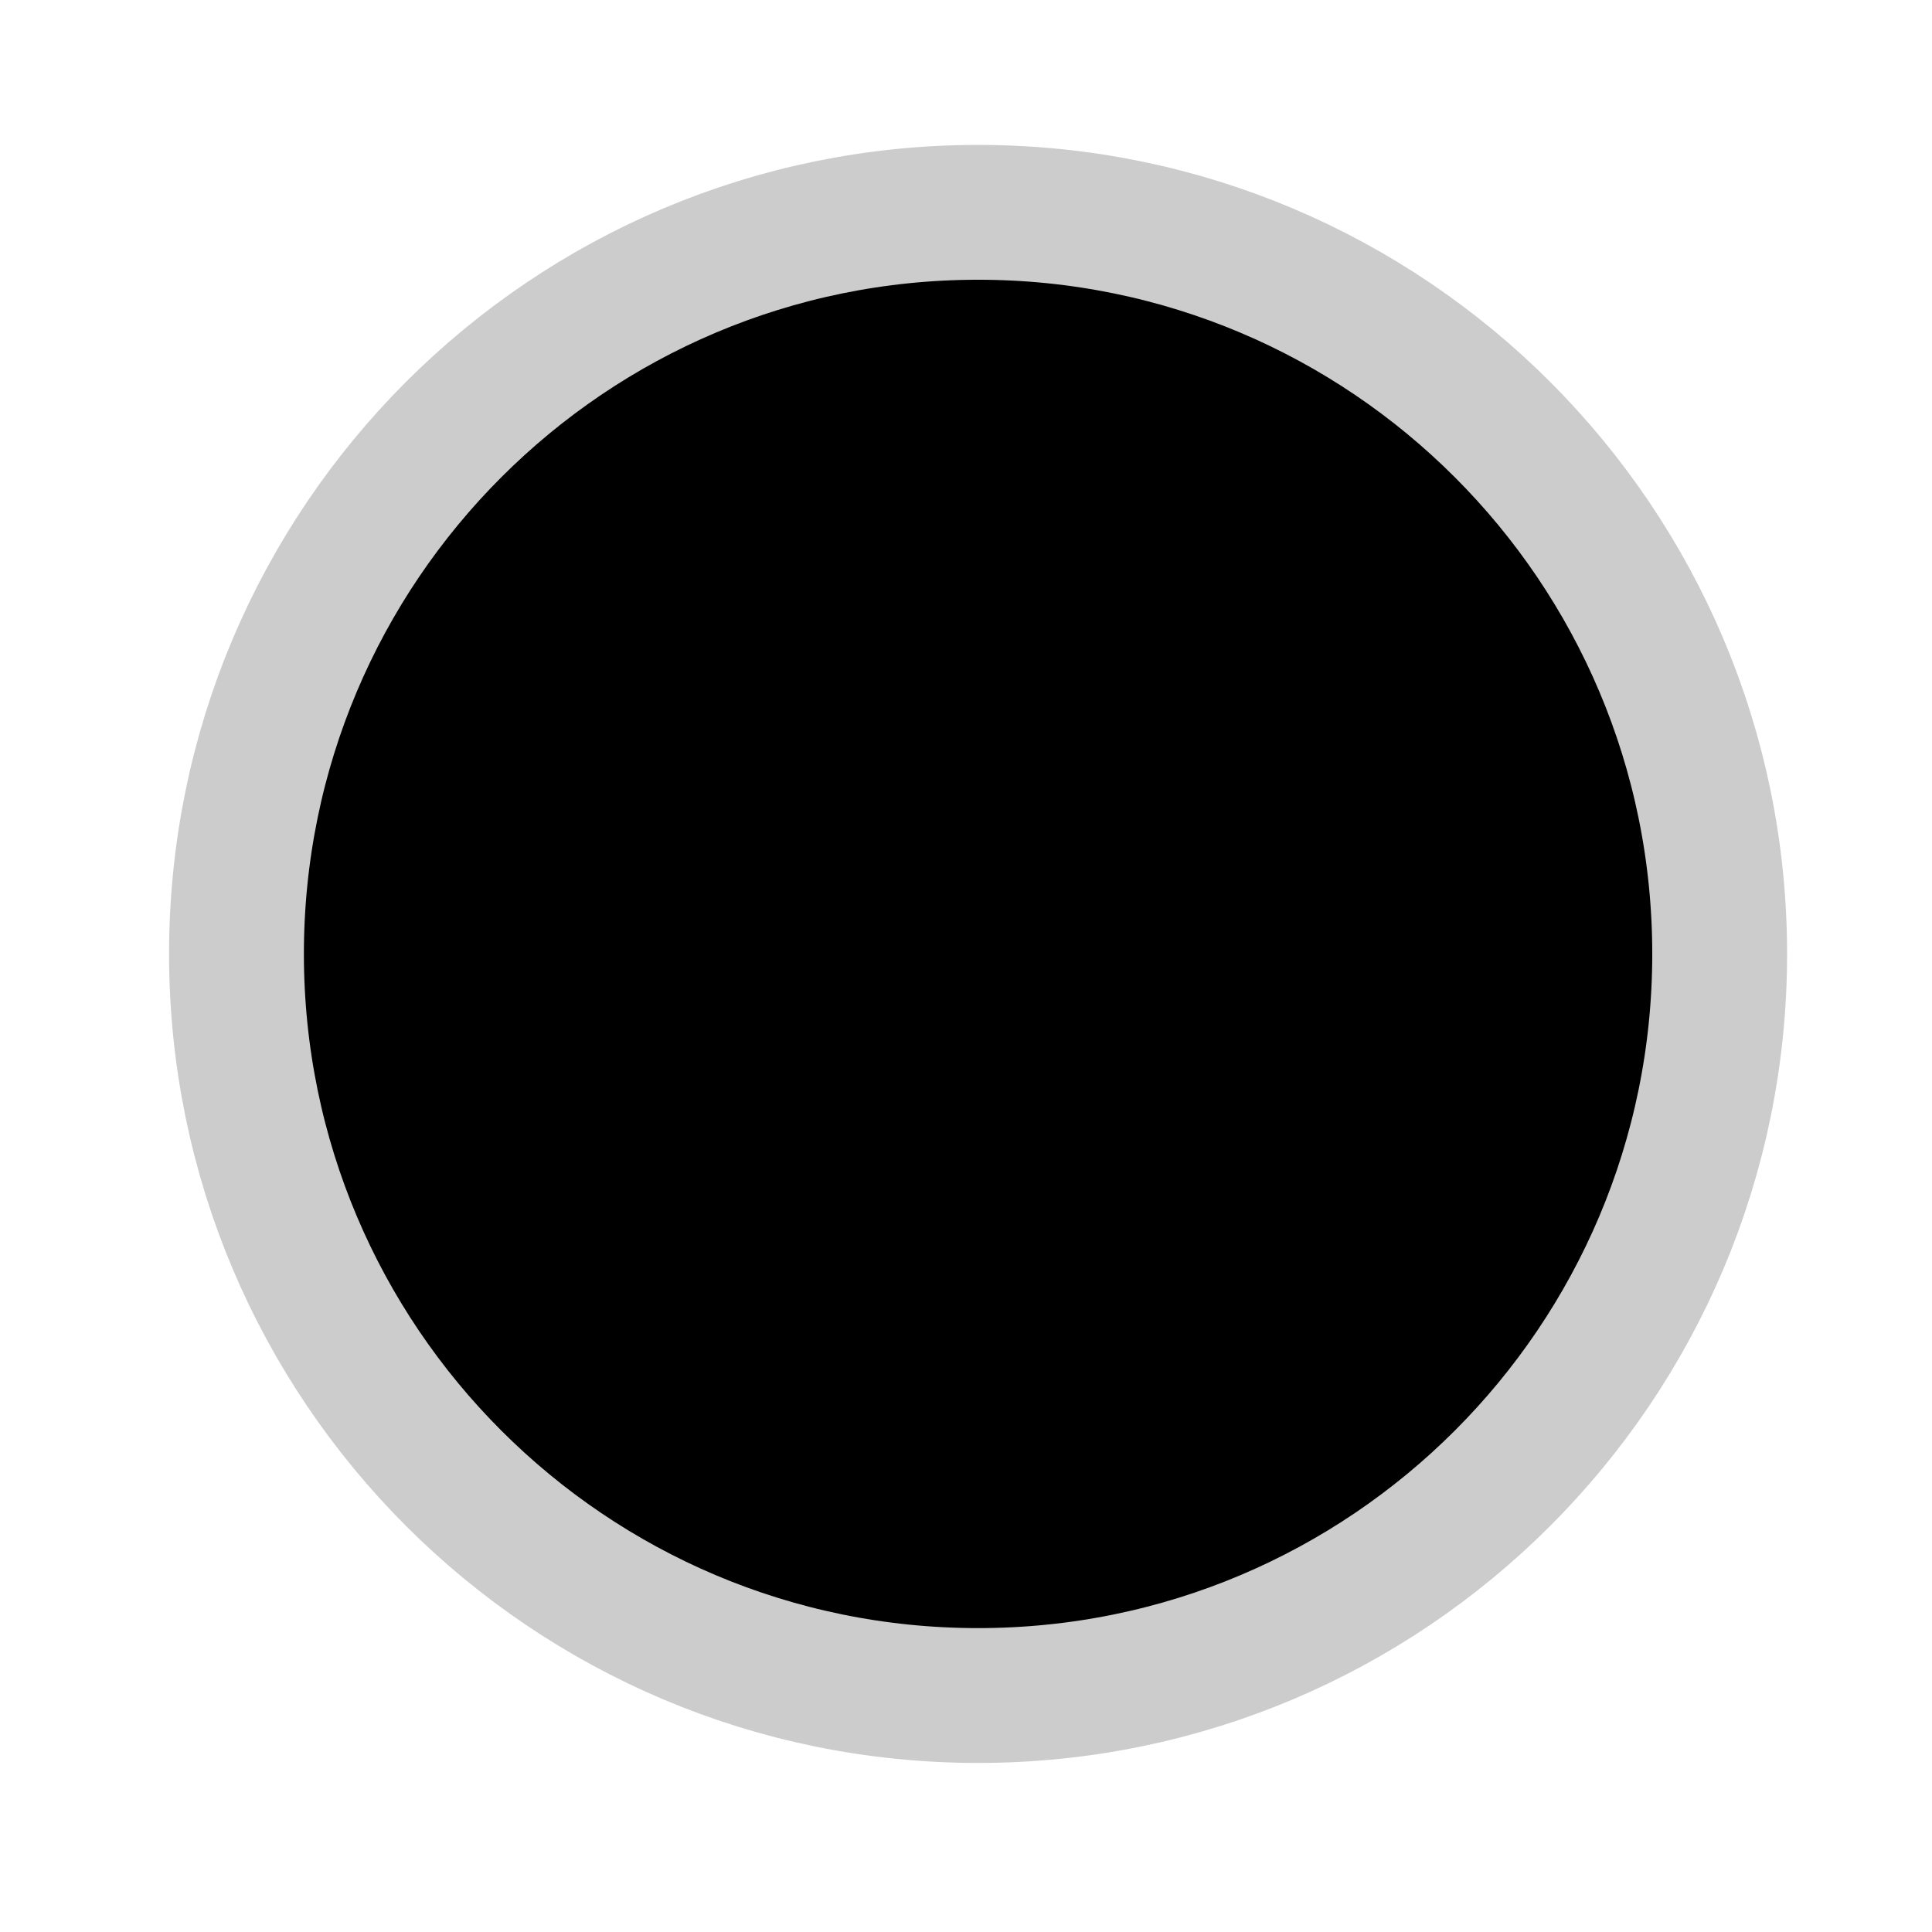
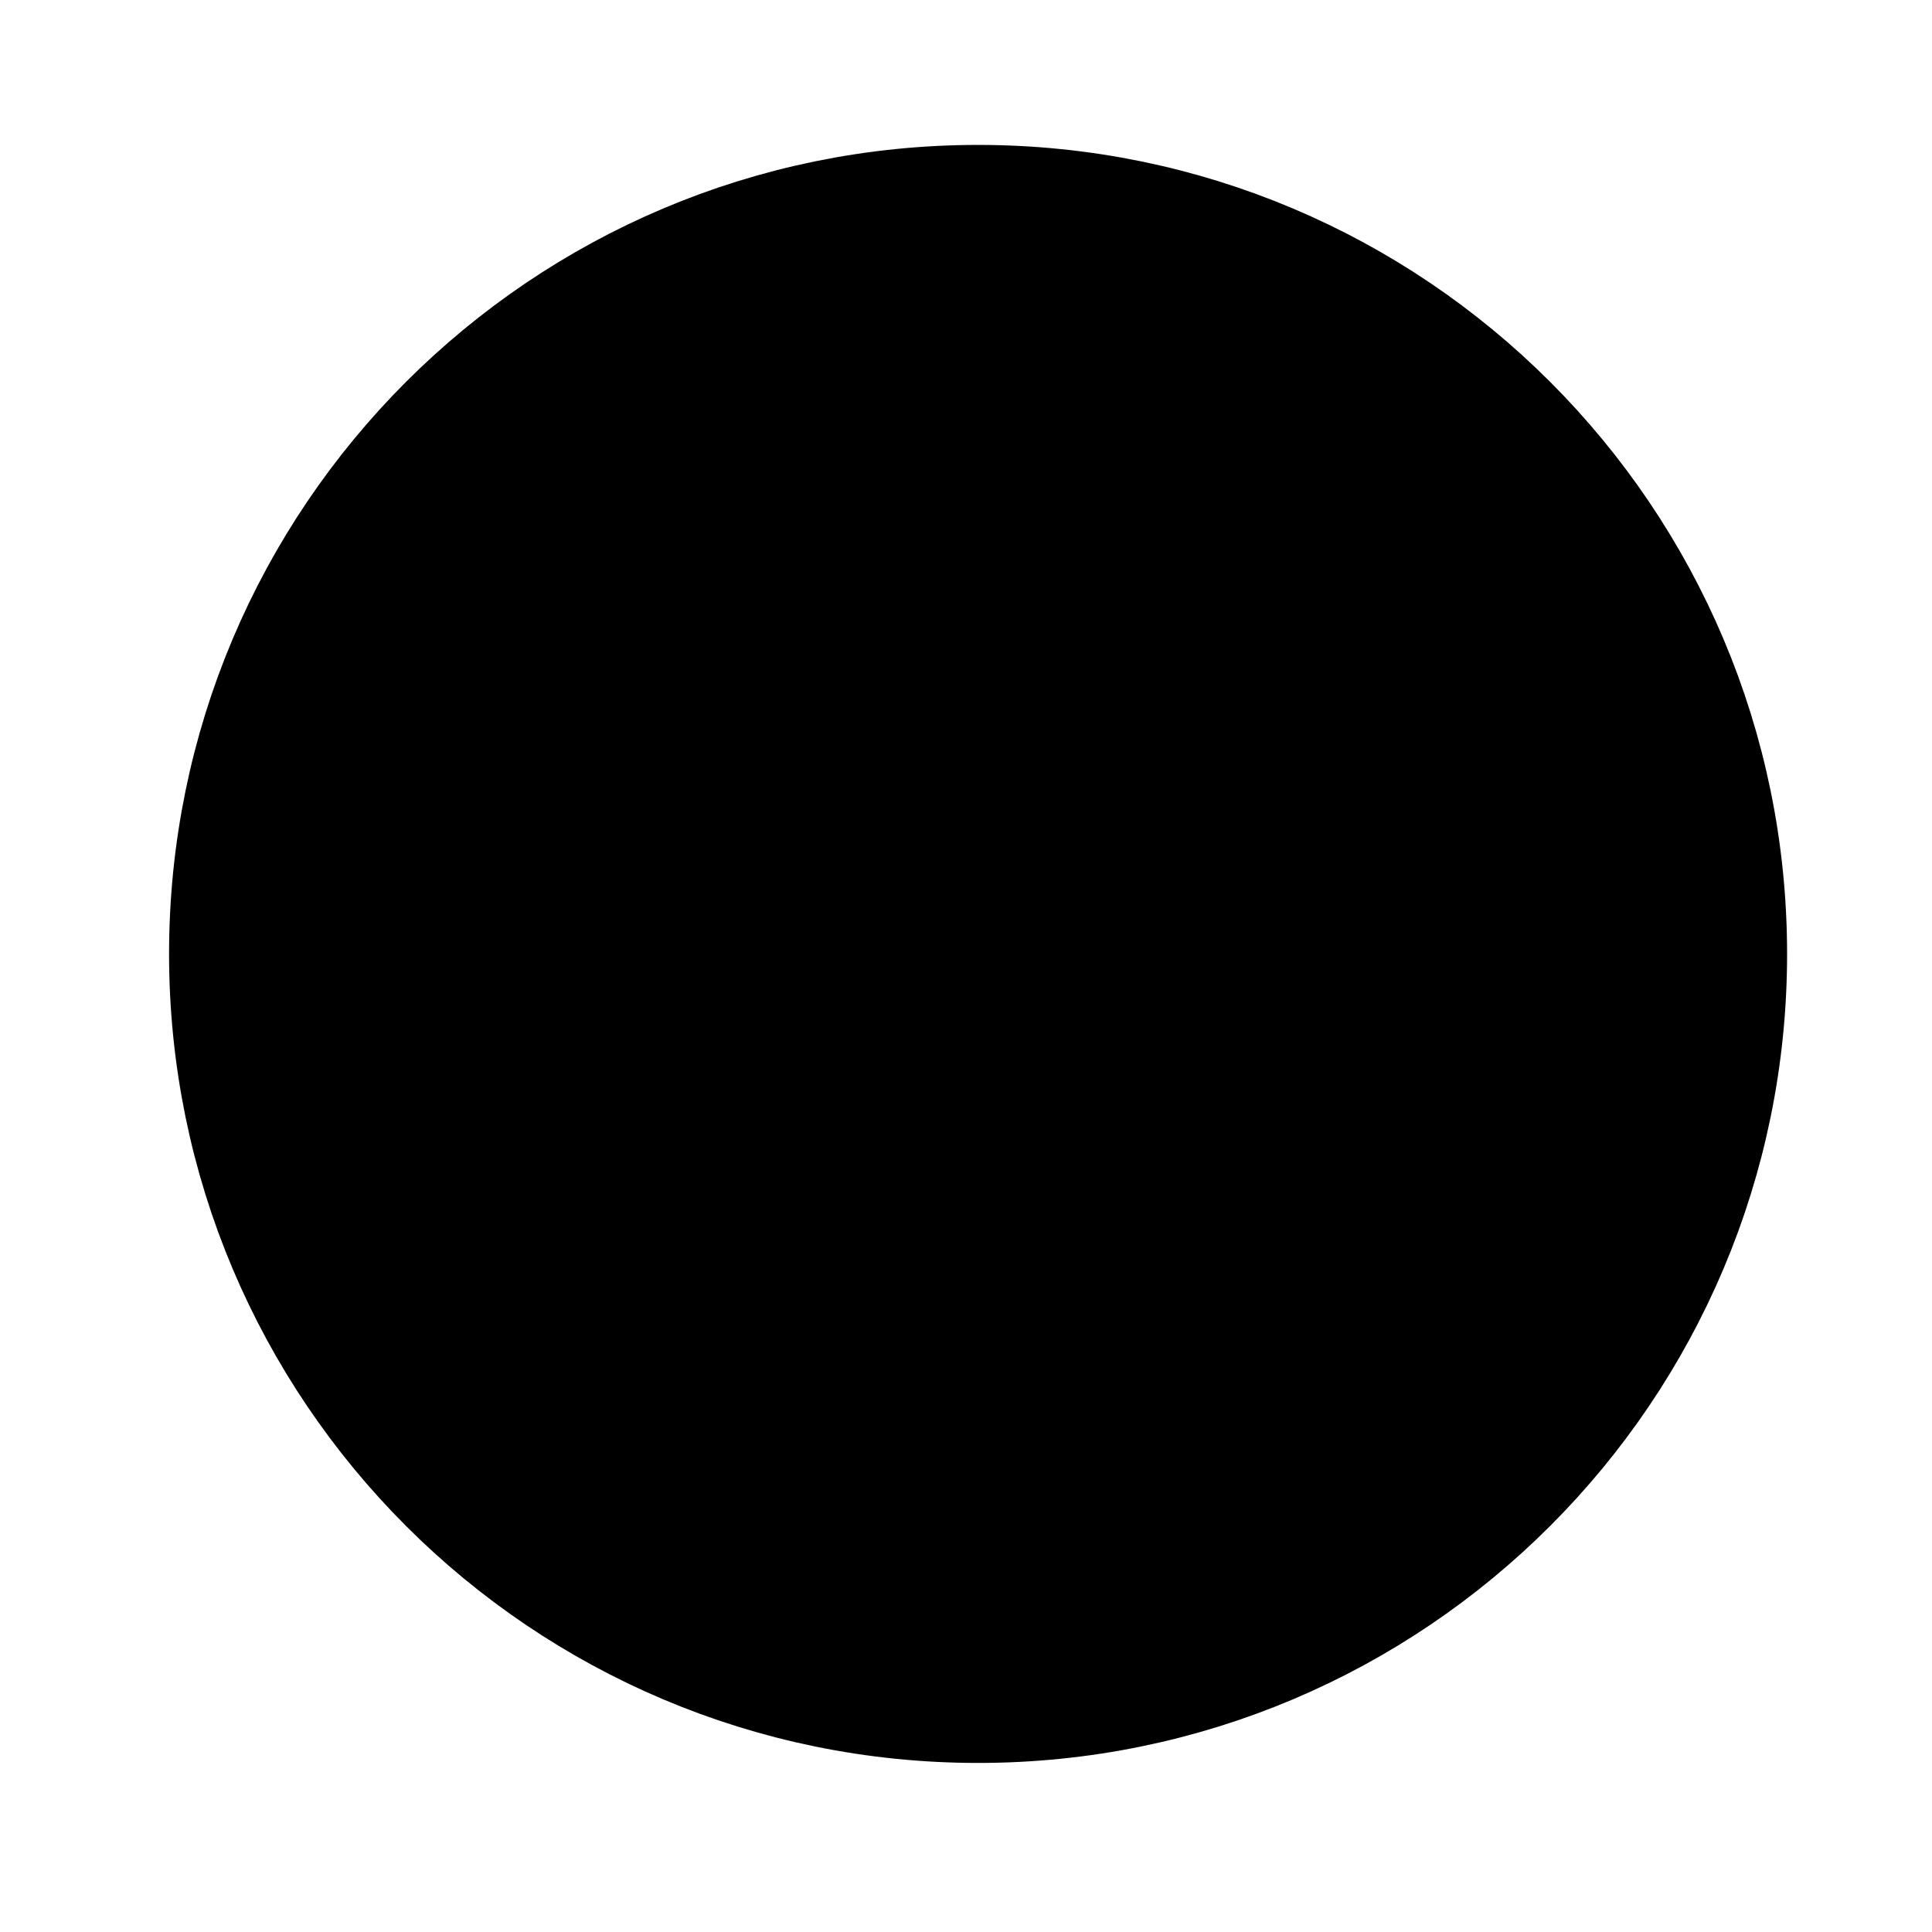
<svg xmlns="http://www.w3.org/2000/svg" viewBox="0 0 80 80" version="1.1">
  <g stroke="none" stroke-width="1" fill-rule="evenodd">
    <g transform="translate(-31, -141)">
      <g transform="translate(38, 147)">
-         <circle fill="inherit" stroke="#CCCCCC" stroke-width="5.583" cx="33.5" cy="33.5" r="30.708" />
-         <path fill="currentColor" d="M27.917,40.348 L46.324,21.941 C46.673,21.563 47.109,21.374 47.633,21.374 C48.156,21.374 48.592,21.563 48.941,21.941 C49.29,22.29 49.465,22.719 49.465,23.228 C49.465,23.736 49.29,24.18 48.941,24.558 L29.225,44.23 C28.876,44.609 28.44,44.798 27.917,44.798 C27.393,44.798 26.957,44.609 26.608,44.23 L18.844,36.51 C18.495,36.132 18.32,35.688 18.32,35.179 C18.32,34.67 18.495,34.242 18.844,33.893 C19.193,33.515 19.629,33.326 20.152,33.326 C20.676,33.326 21.112,33.515 21.461,33.893 L27.917,40.348 Z" fill-rule="nonzero" />
+         <circle fill="currentColor" stroke="#000" stroke-width="5.583" cx="33.5" cy="33.5" r="30.708" />
+         <path fill="inherit" d="M27.917,40.348 L46.324,21.941 C46.673,21.563 47.109,21.374 47.633,21.374 C48.156,21.374 48.592,21.563 48.941,21.941 C49.29,22.29 49.465,22.719 49.465,23.228 C49.465,23.736 49.29,24.18 48.941,24.558 L29.225,44.23 C28.876,44.609 28.44,44.798 27.917,44.798 C27.393,44.798 26.957,44.609 26.608,44.23 L18.844,36.51 C18.495,36.132 18.32,35.688 18.32,35.179 C18.32,34.67 18.495,34.242 18.844,33.893 C19.193,33.515 19.629,33.326 20.152,33.326 C20.676,33.326 21.112,33.515 21.461,33.893 L27.917,40.348 Z" fill-rule="nonzero" />
      </g>
    </g>
  </g>
</svg>
